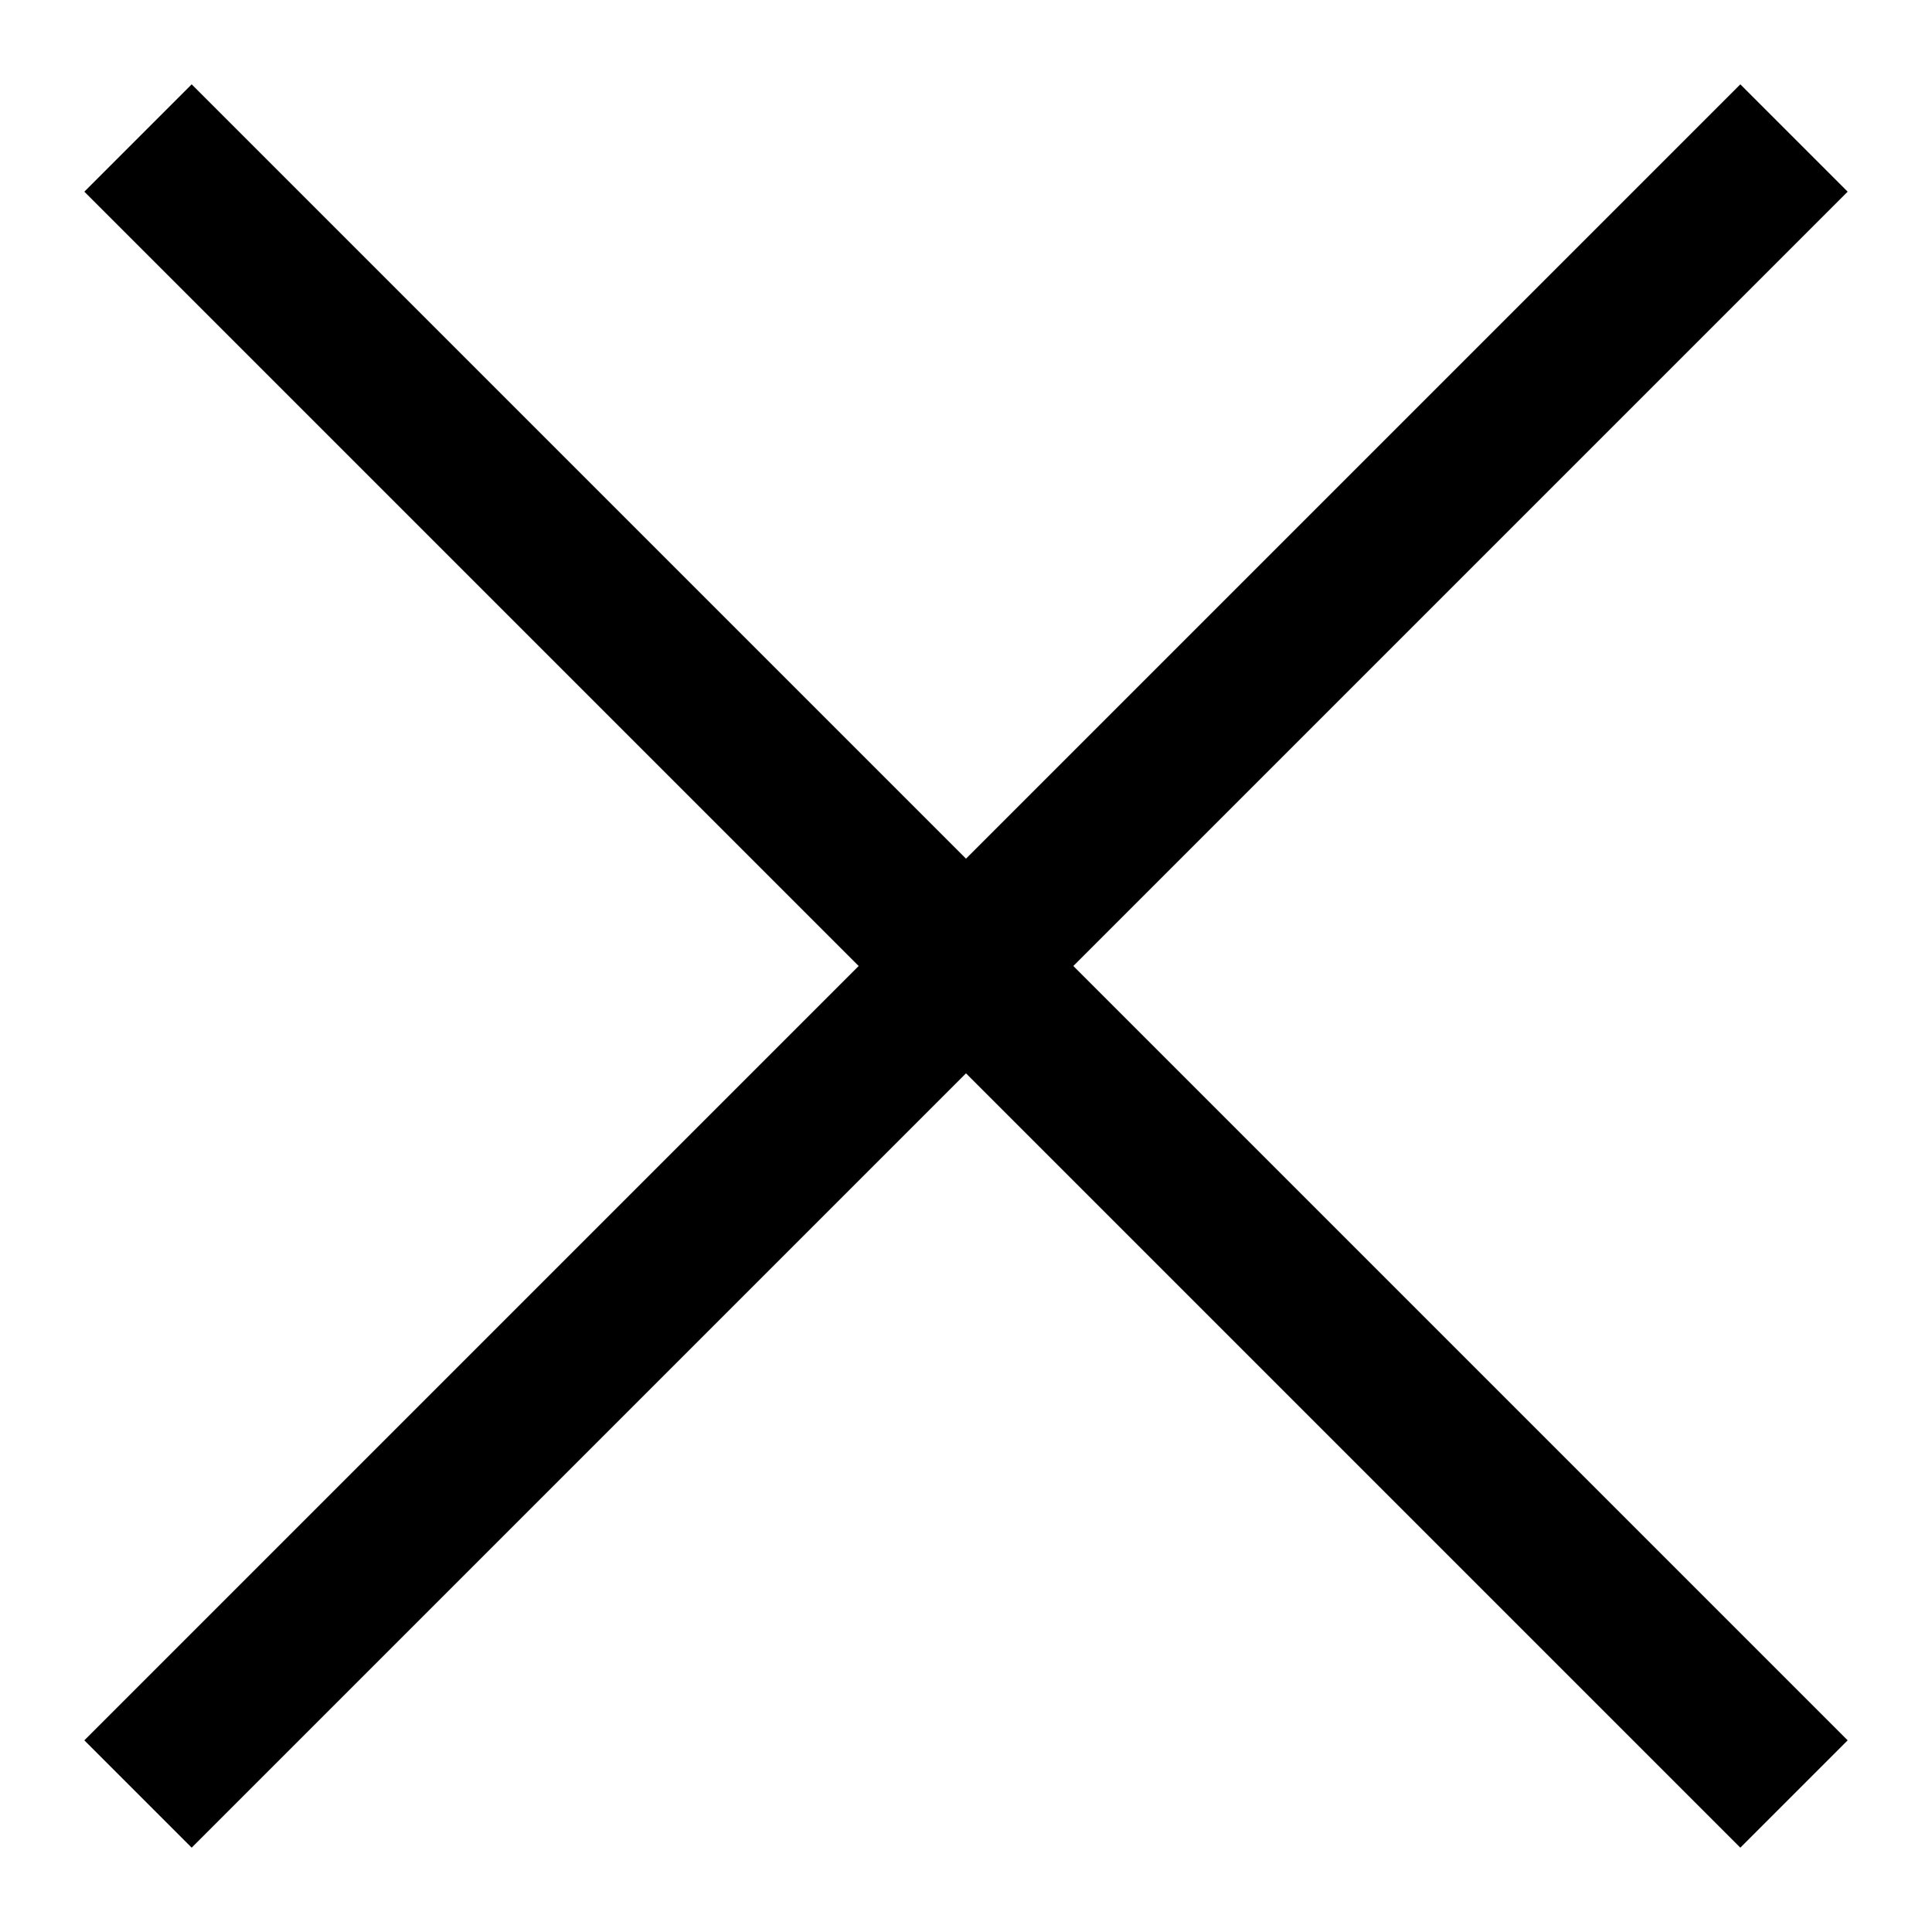
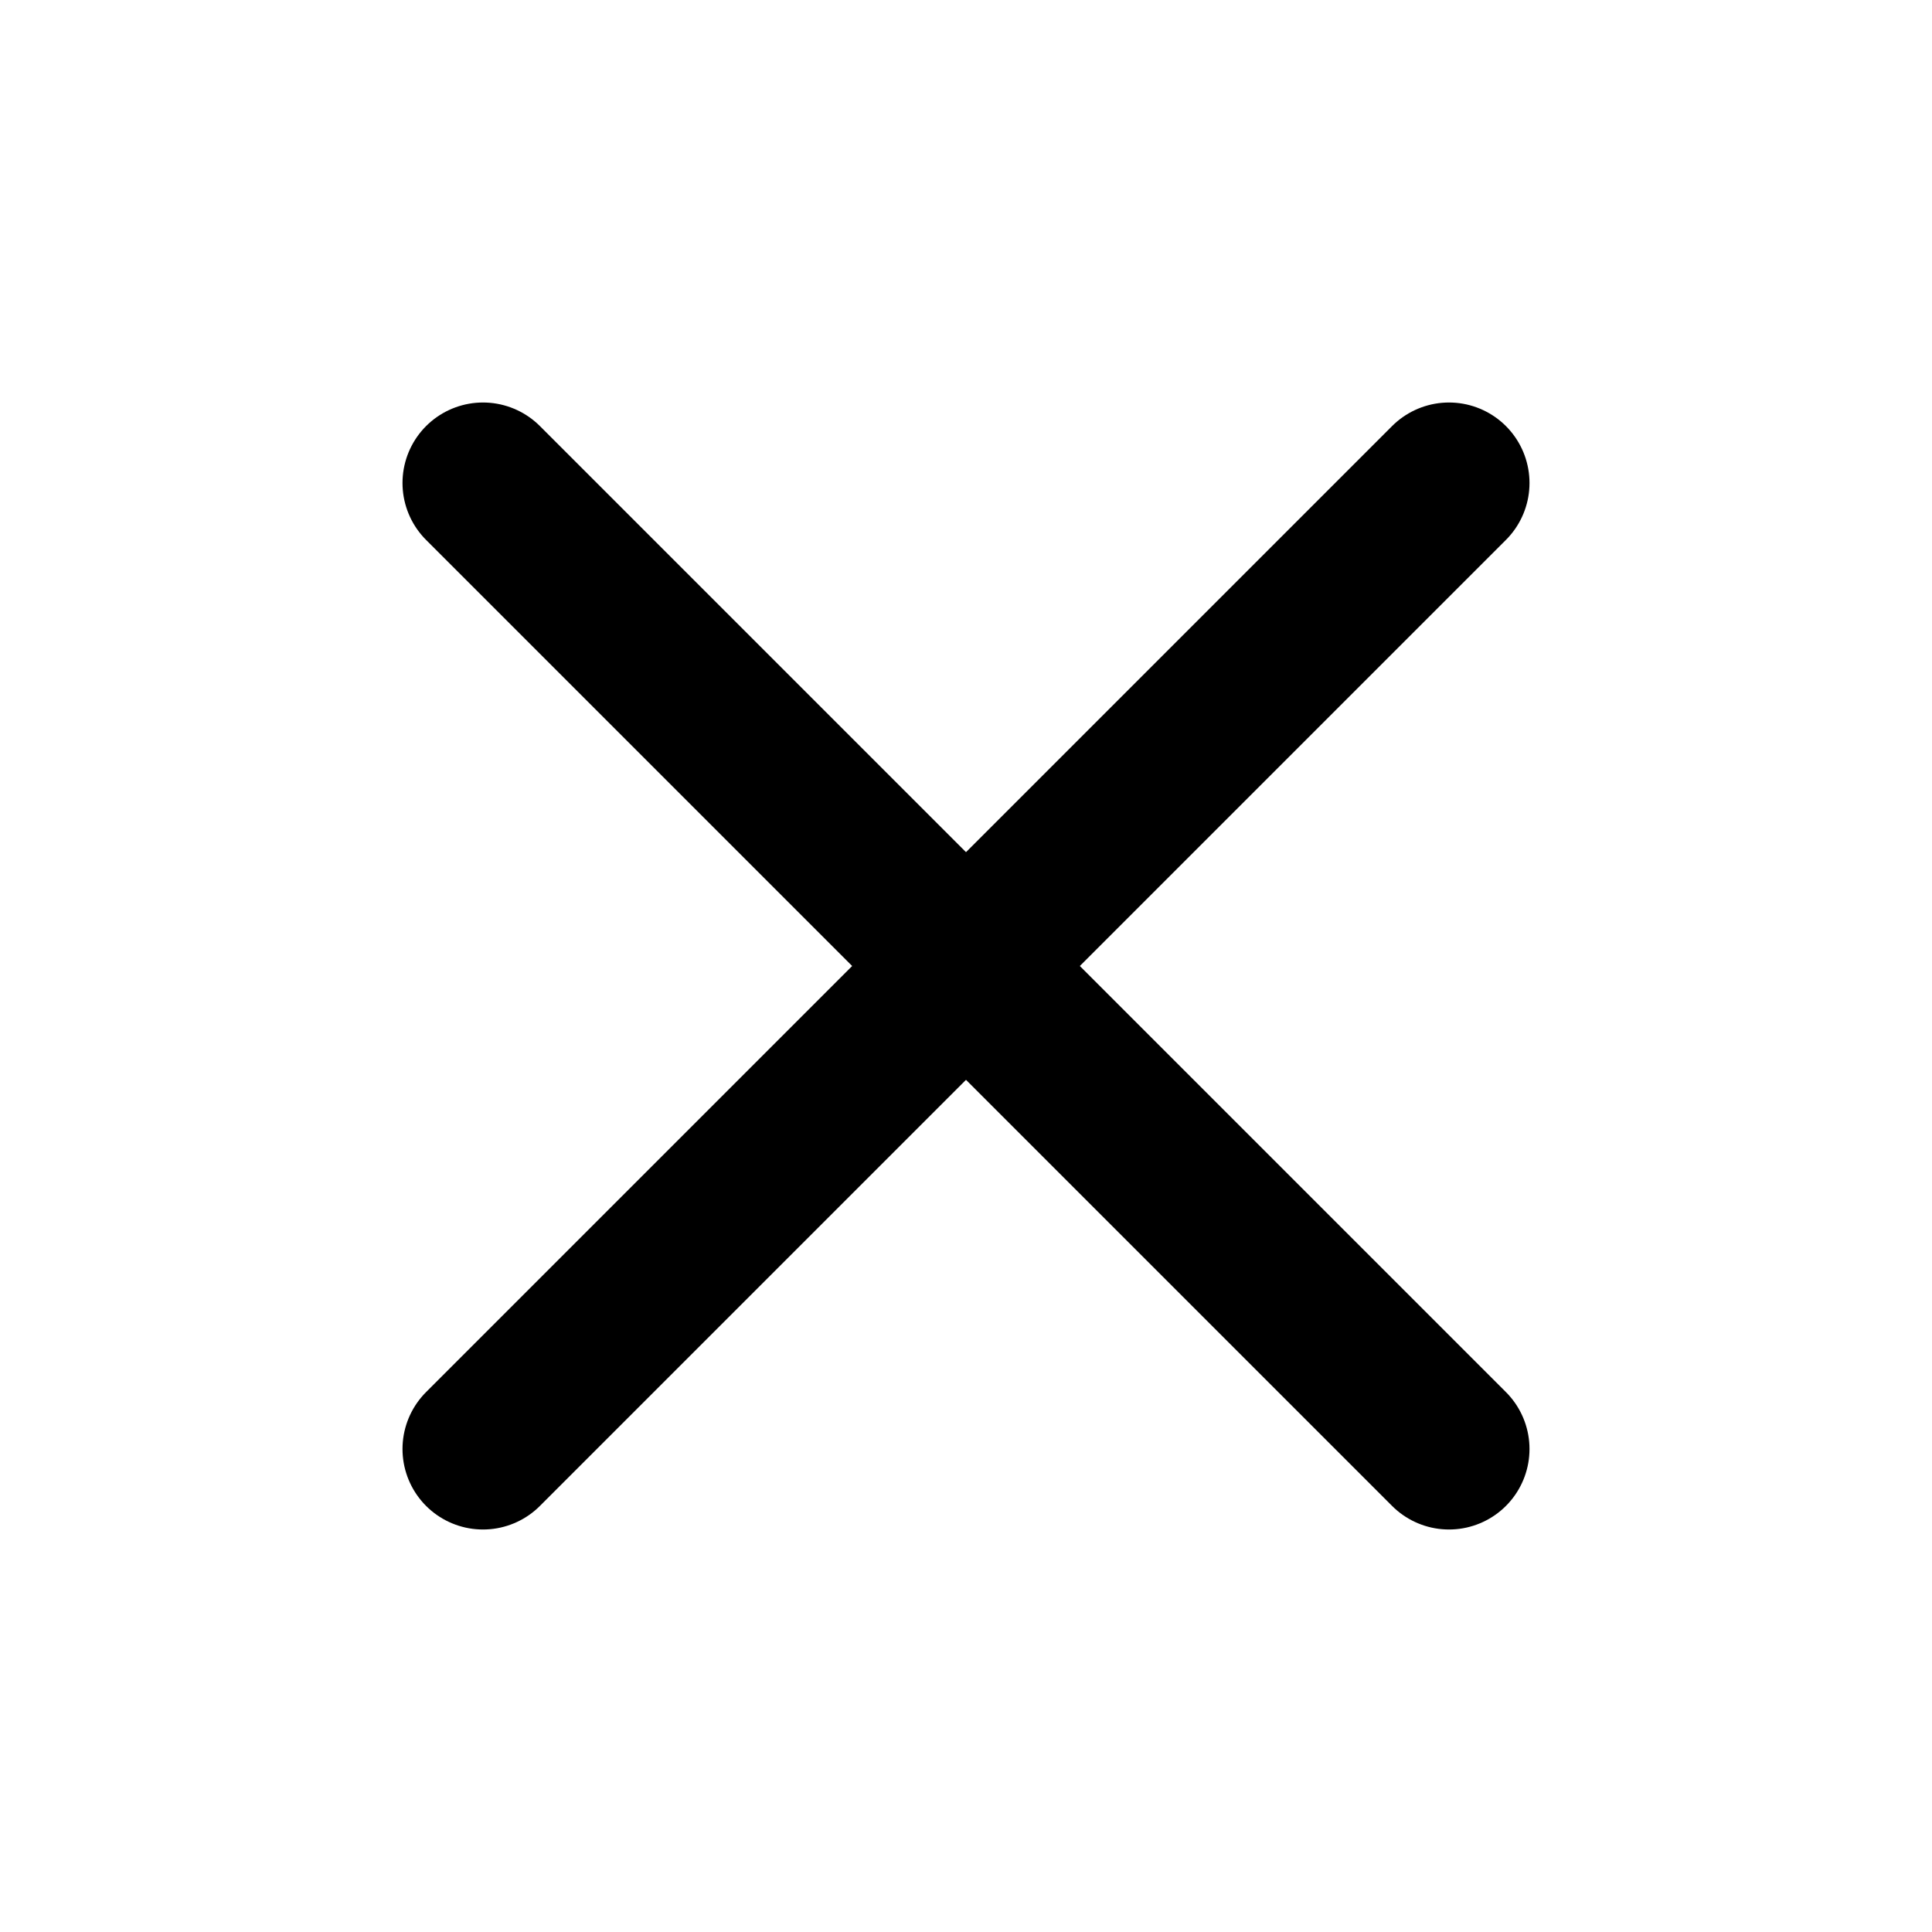
- <svg xmlns="http://www.w3.org/2000/svg" width="14" height="14" viewBox="0 0 14 14">
-   <line fill="none" stroke="#000" stroke-width="1.1" x1="1" y1="1" x2="13" y2="13" />
-   <line fill="none" stroke="#000" stroke-width="1.1" x1="13" y1="1" x2="1" y2="13" />
+ <svg xmlns="http://www.w3.org/2000/svg" width="16" height="16" viewBox="0 0 24 24" fill="none" stroke="currentColor" stroke-width="2" stroke-linecap="round" stroke-linejoin="round" class="lucide lucide-x">
+   <path d="M18 6 6 18" />
+   <path d="m6 6 12 12" />
</svg>
